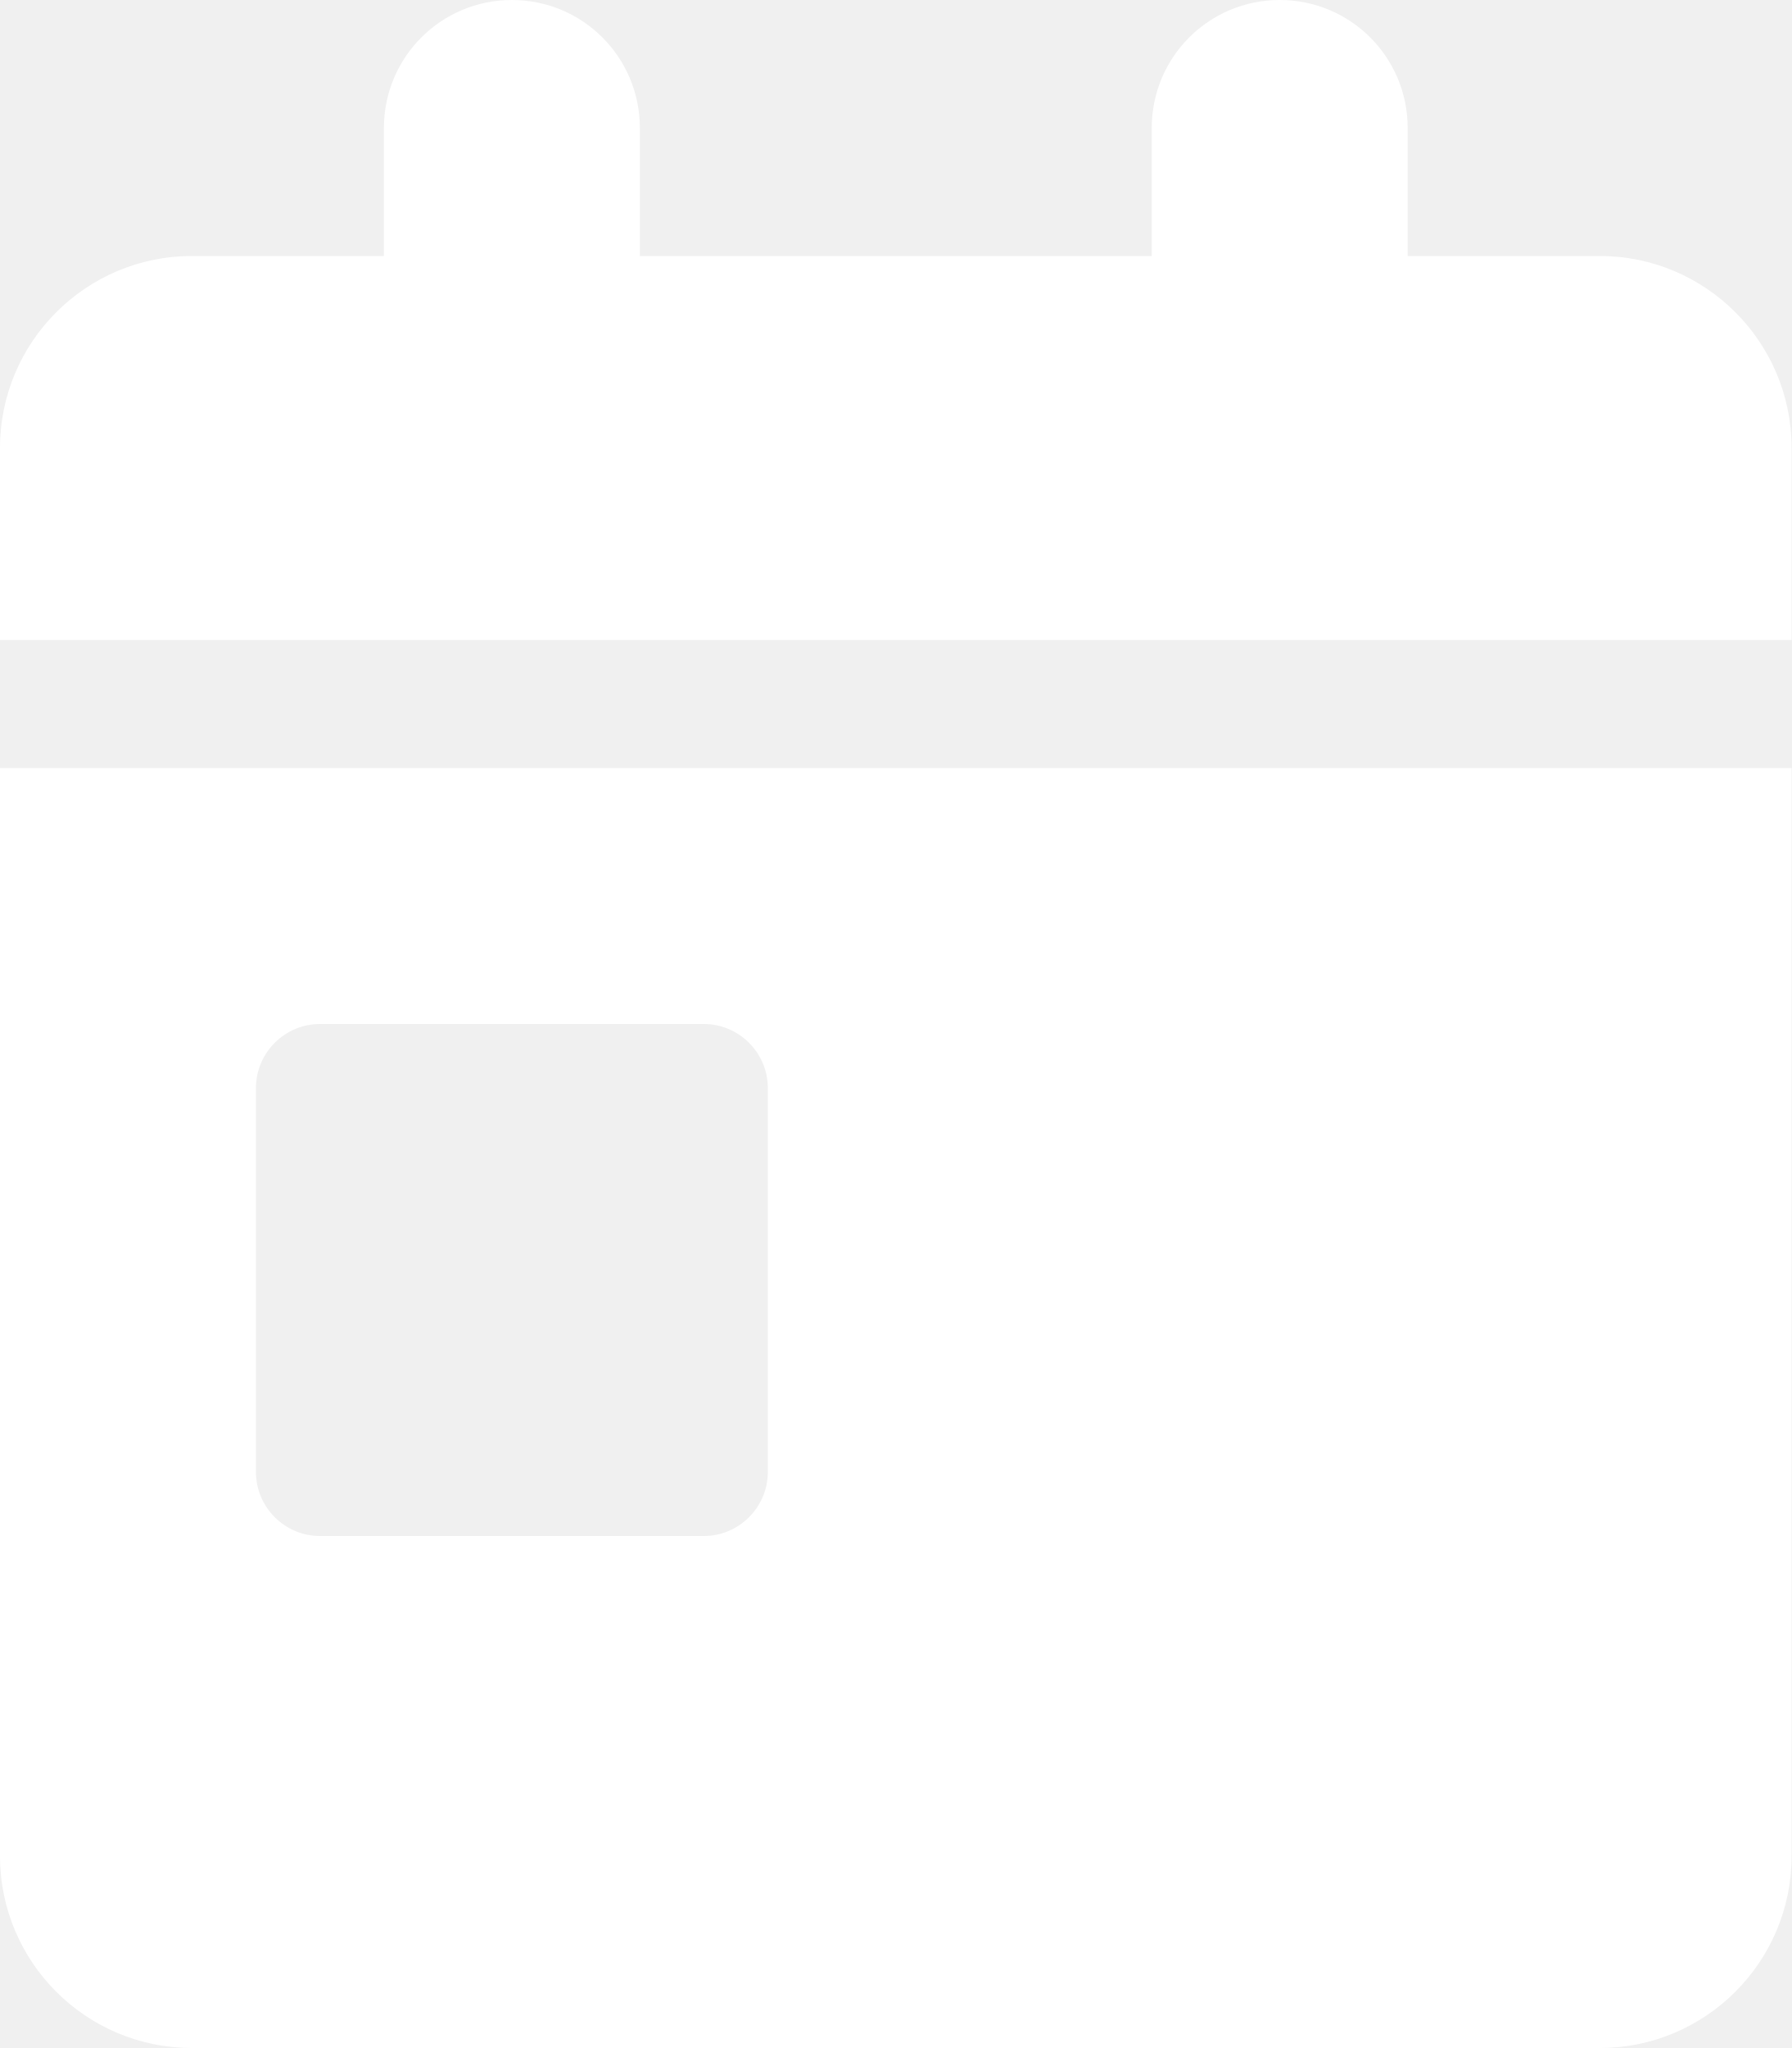
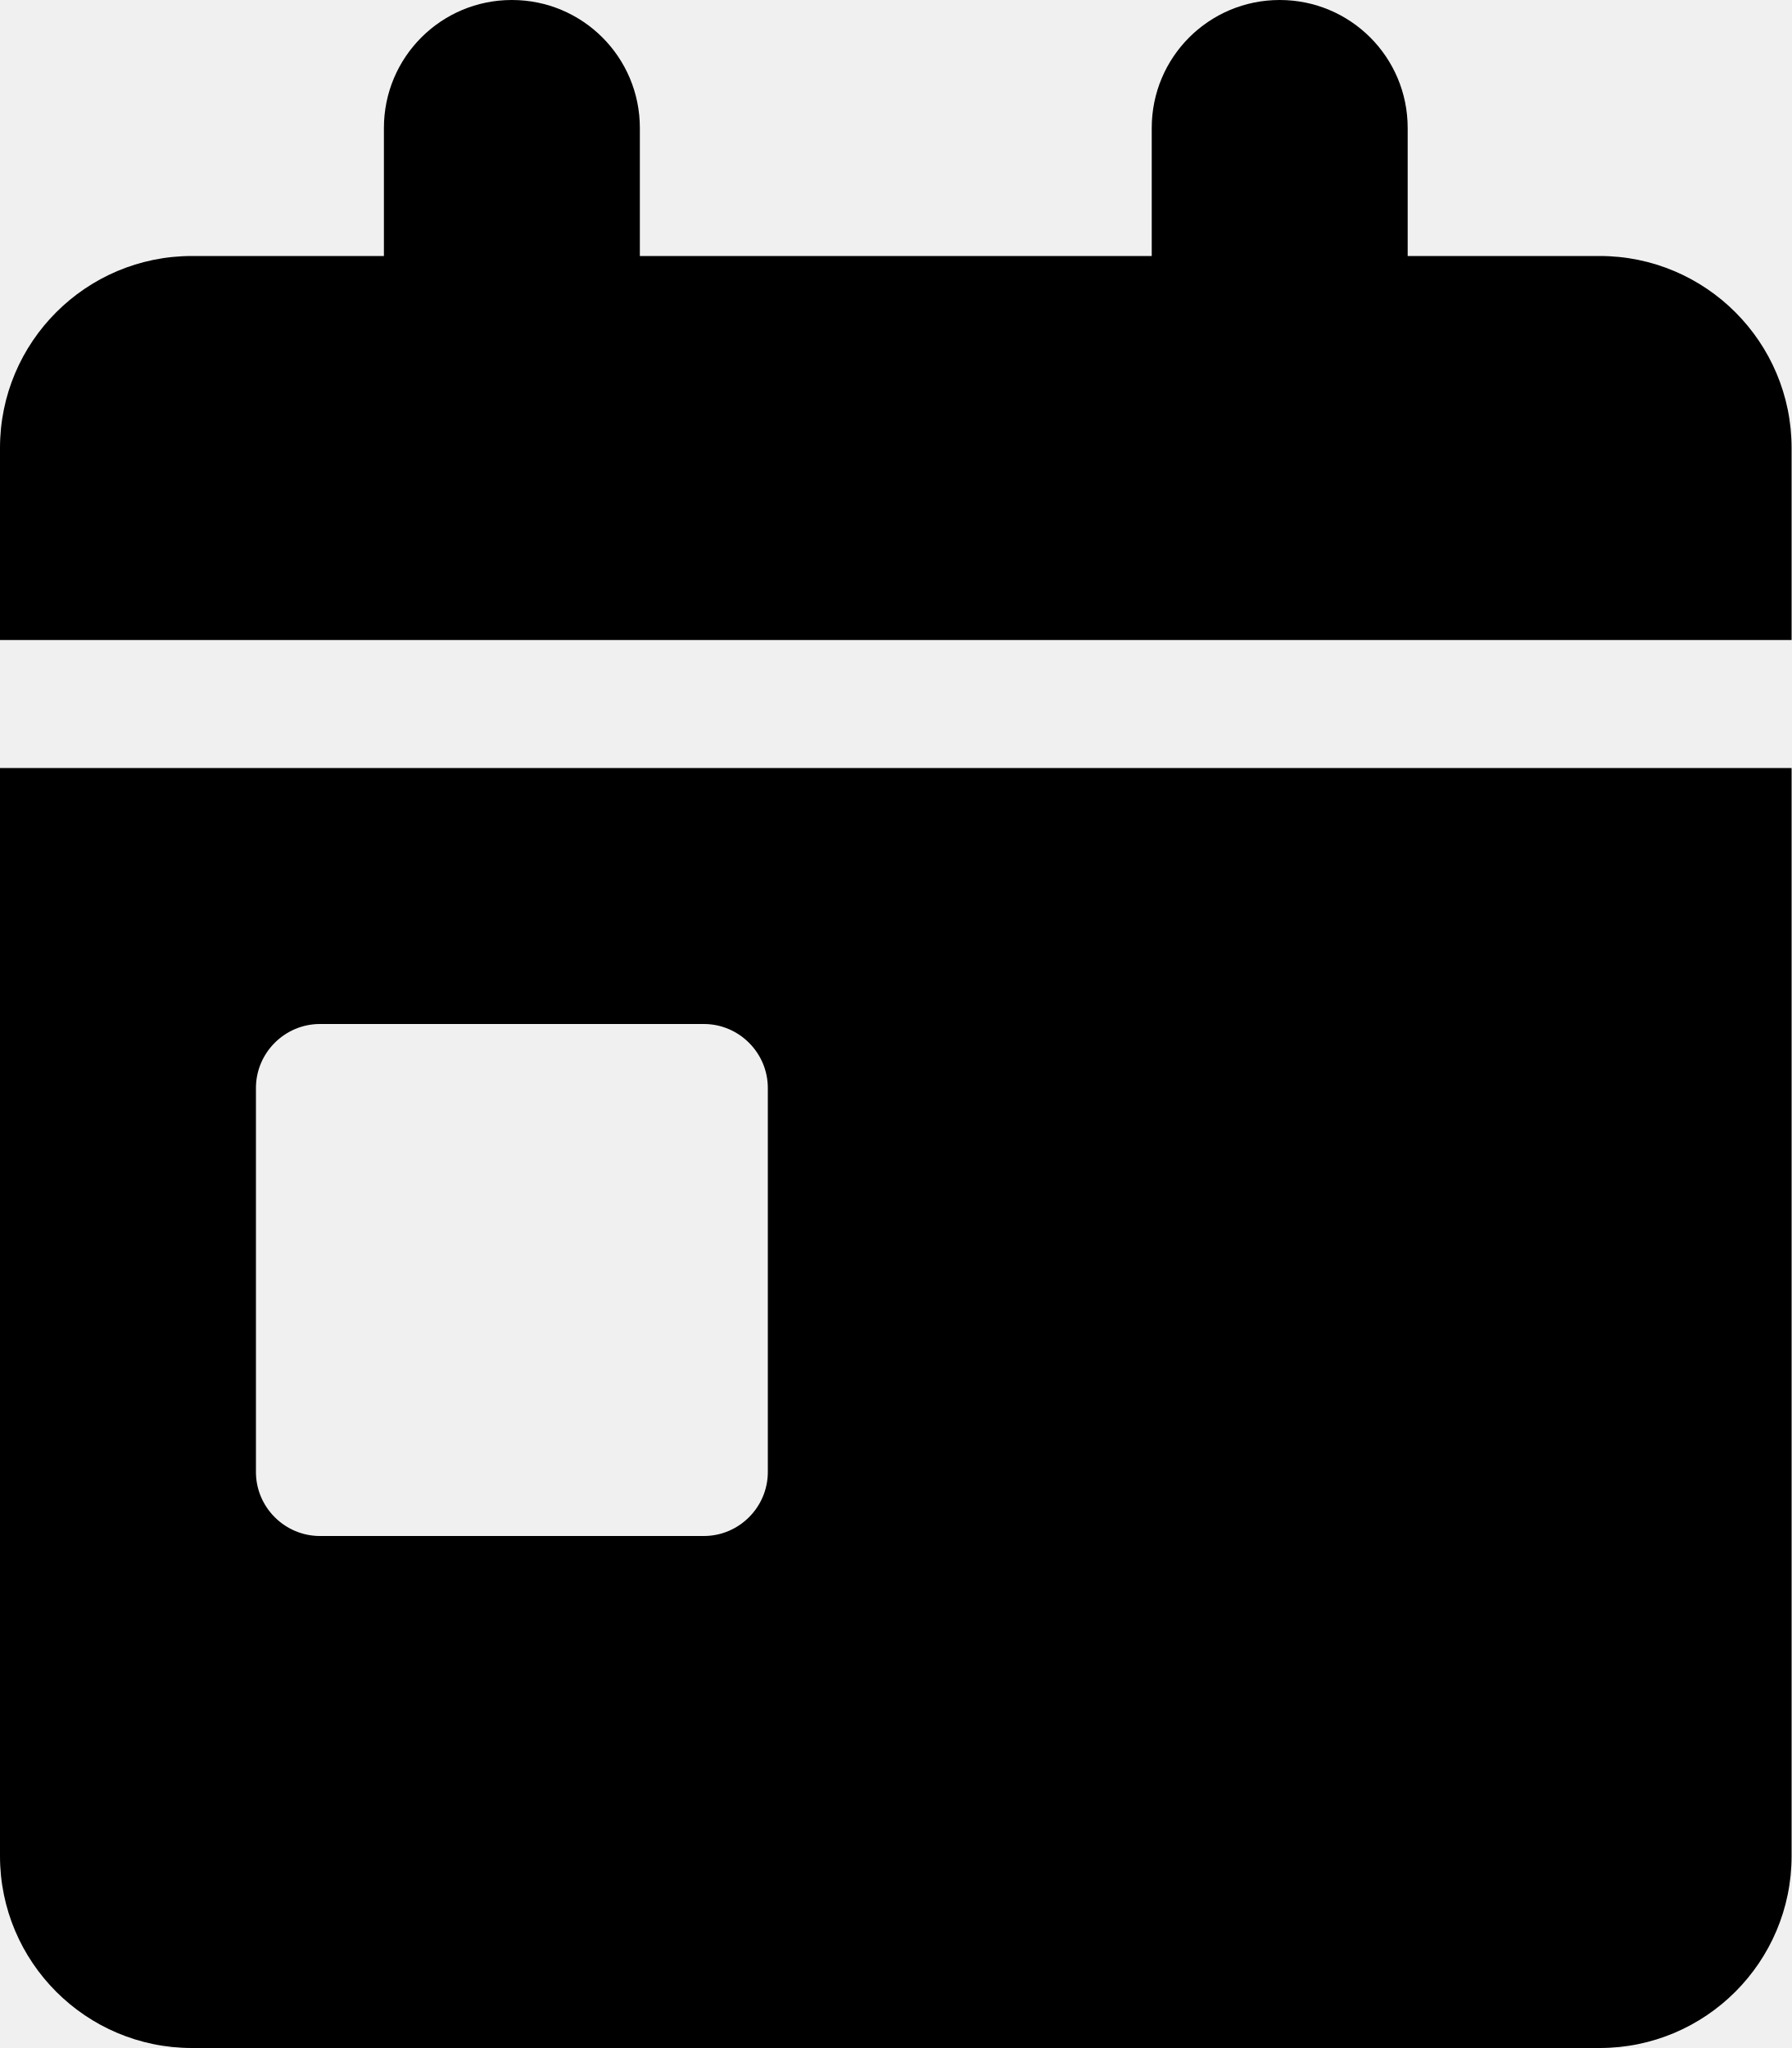
- <svg xmlns="http://www.w3.org/2000/svg" viewBox="0 0 448 512" fill="#ffffff">
+ <svg xmlns="http://www.w3.org/2000/svg" viewBox="0 0 448 512" fill="currentColor">
  <path d="M128 0c17.7 0 32 14.3 32 32l0 32 128 0 0-32c0-17.7 14.3-32 32-32s32 14.3 32 32l0 32 48 0c26.5 0 48 21.5 48 48l0 48L0 160l0-48C0 85.5 21.5 64 48 64l48 0 0-32c0-17.7 14.3-32 32-32zM0 192l448 0 0 272c0 26.5-21.5 48-48 48L48 512c-26.5 0-48-21.5-48-48L0 192zm80 64c-8.8 0-16 7.2-16 16l0 96c0 8.8 7.2 16 16 16l96 0c8.8 0 16-7.2 16-16l0-96c0-8.8-7.2-16-16-16l-96 0z" />
</svg>
